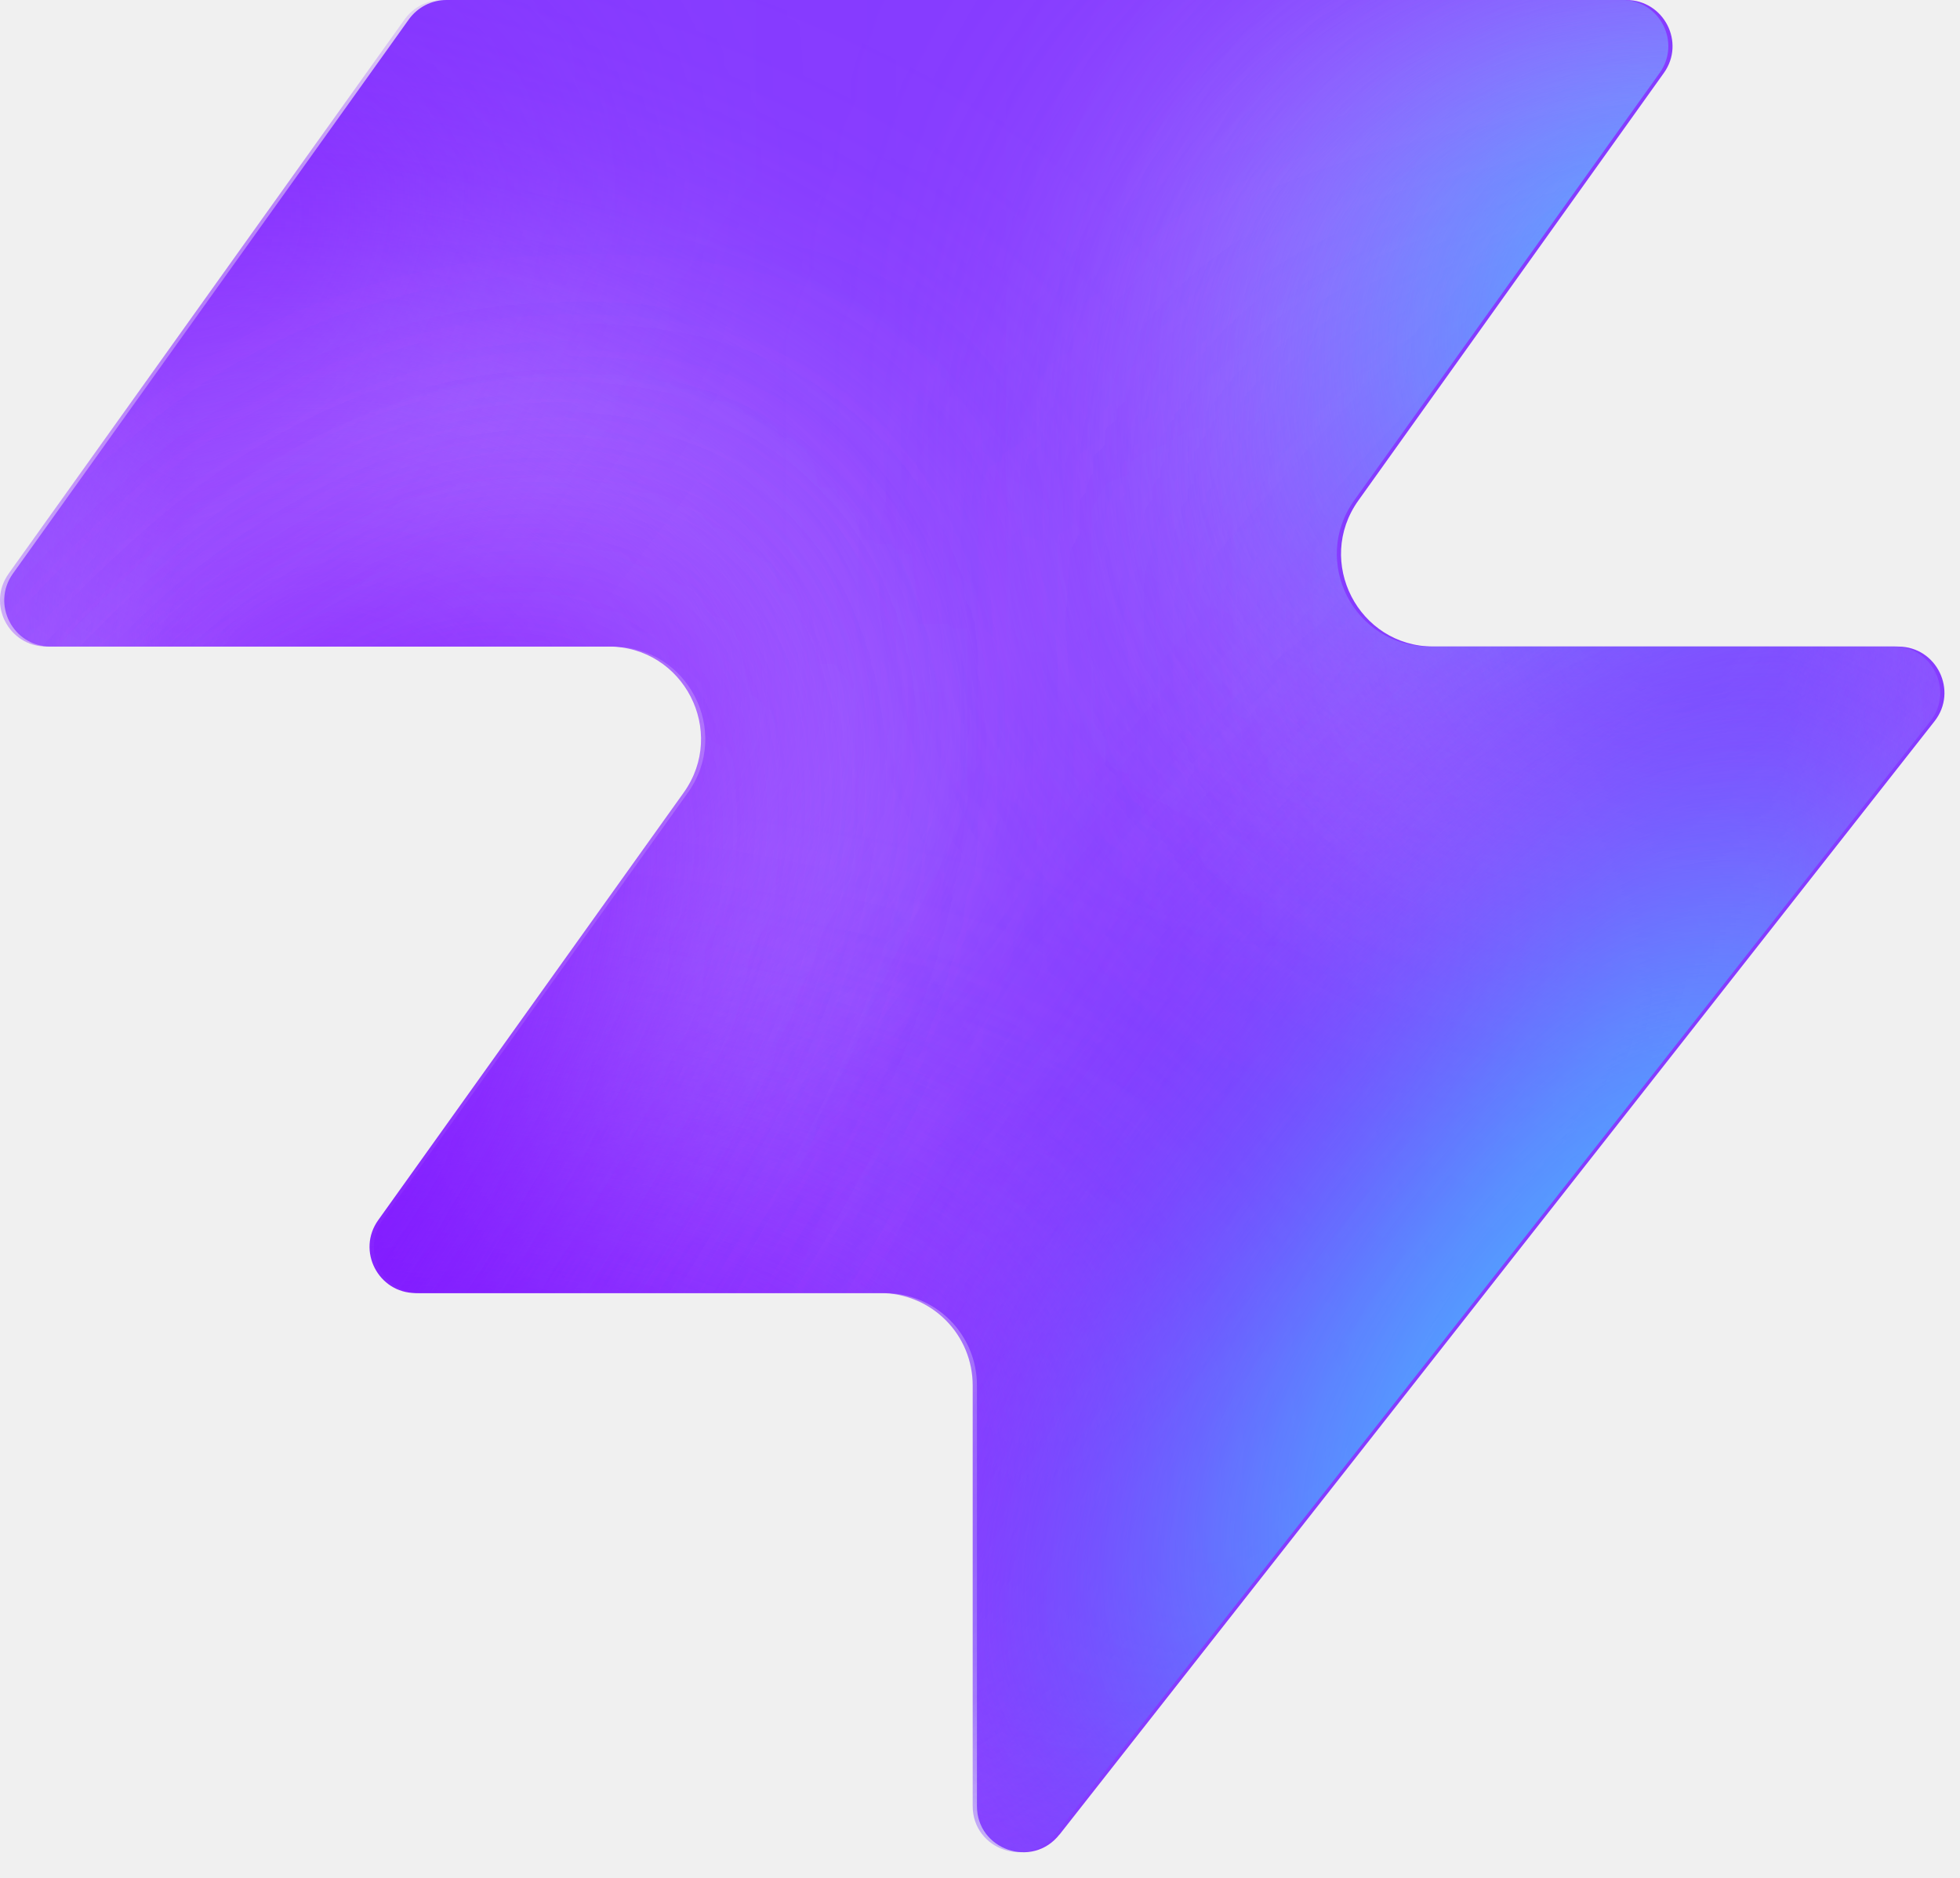
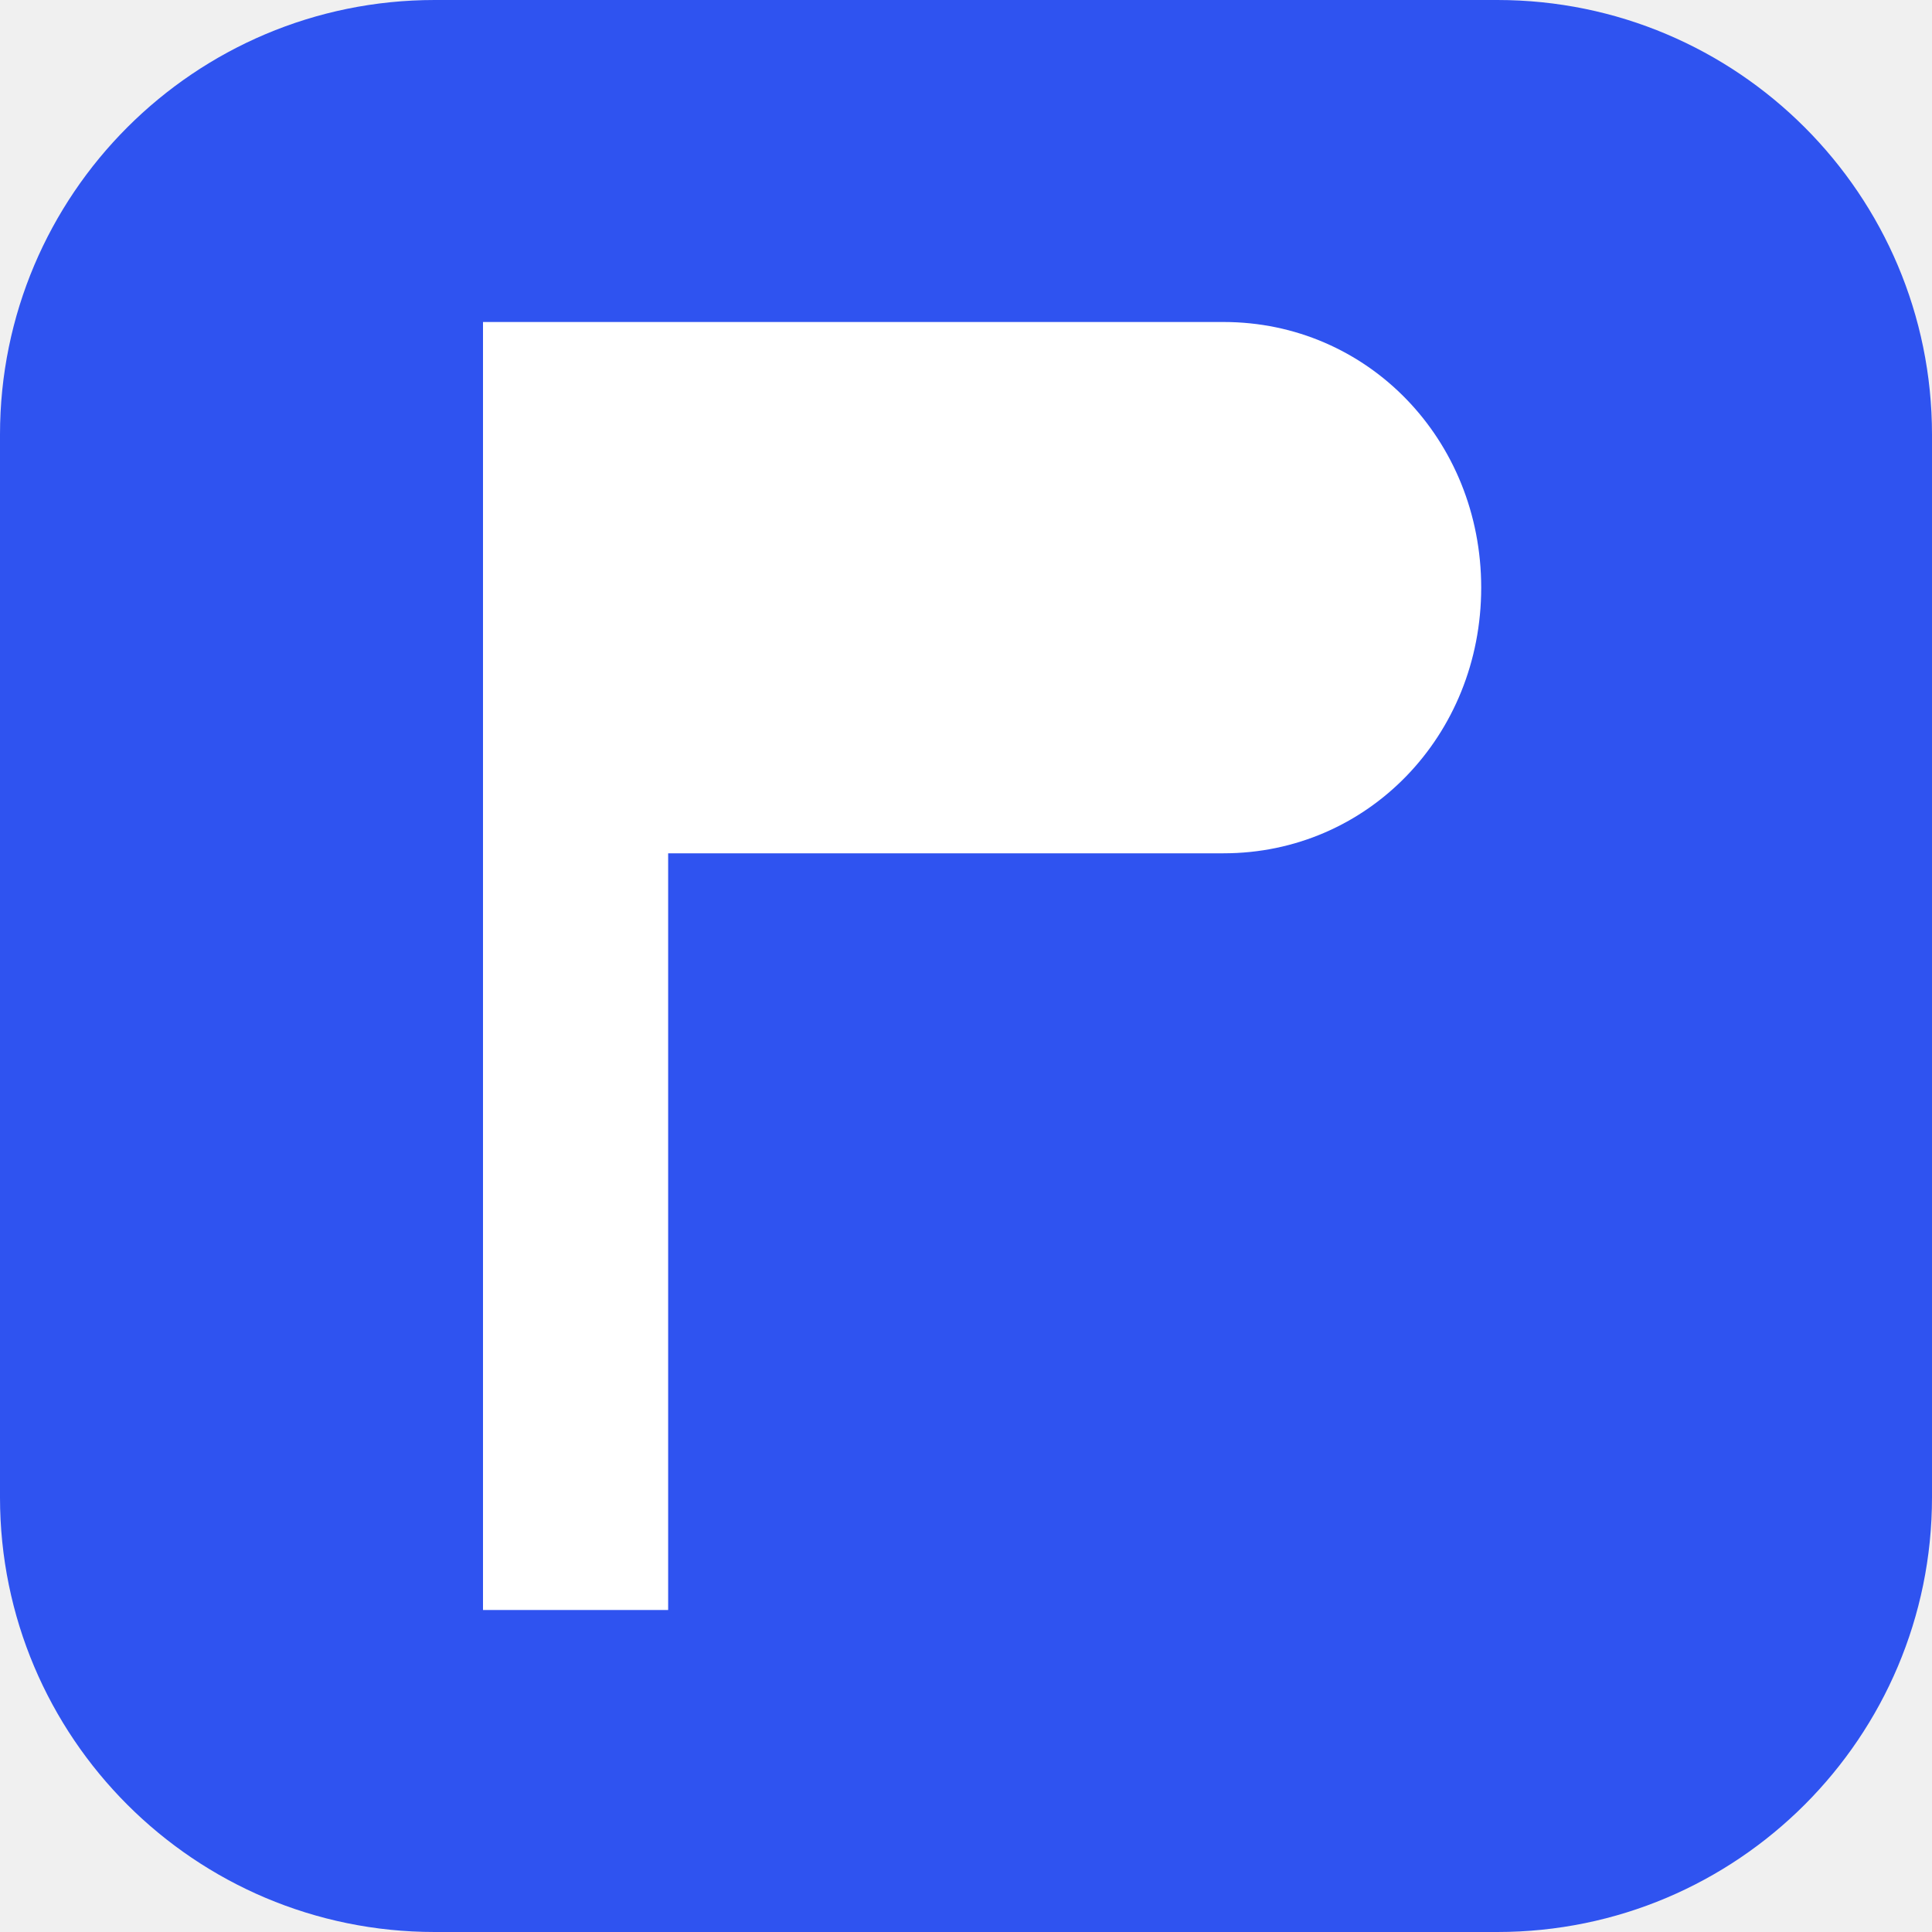
- <svg xmlns="http://www.w3.org/2000/svg" width="48" height="46" fill="none" viewBox="0 0 48 46">
-   <path fill="#863bff" d="M25.946 44.938c-.664.845-2.021.375-2.021-.698V33.937a2.26 2.26 0 0 0-2.262-2.262H10.287c-.92 0-1.456-1.04-.92-1.788l7.48-10.471c1.07-1.497 0-3.578-1.842-3.578H1.237c-.92 0-1.456-1.04-.92-1.788L10.013.474c.214-.297.556-.474.92-.474h28.894c.92 0 1.456 1.04.92 1.788l-7.48 10.471c-1.07 1.498 0 3.579 1.842 3.579h11.377c.943 0 1.473 1.088.89 1.83L25.947 44.94z" style="fill:#863bff;fill:color(display-p3 .525 .23 1);fill-opacity:1" />
-   <mask id="a" width="48" height="46" x="0" y="0" maskUnits="userSpaceOnUse" style="mask-type:alpha">
-     <path fill="#000" d="M25.842 44.938c-.664.844-2.021.375-2.021-.698V33.937a2.26 2.26 0 0 0-2.262-2.262H10.183c-.92 0-1.456-1.04-.92-1.788l7.48-10.471c1.07-1.498 0-3.579-1.842-3.579H1.133c-.92 0-1.456-1.04-.92-1.787L9.91.473c.214-.297.556-.474.92-.474h28.894c.92 0 1.456 1.04.92 1.788l-7.48 10.471c-1.07 1.498 0 3.578 1.842 3.578h11.377c.943 0 1.473 1.088.89 1.832L25.843 44.94z" style="fill:#000;fill-opacity:1" />
-   </mask>
-   <g mask="url(#a)">
-     <g filter="url(#b)">
-       <ellipse cx="5.508" cy="14.704" fill="#ede6ff" rx="5.508" ry="14.704" style="fill:#ede6ff;fill:color(display-p3 .927 .903 1);fill-opacity:1" transform="matrix(.00324 1 1 -.00324 -4.47 31.516)" />
-     </g>
-     <g filter="url(#c)">
-       <ellipse cx="10.399" cy="29.851" fill="#ede6ff" rx="10.399" ry="29.851" style="fill:#ede6ff;fill:color(display-p3 .927 .903 1);fill-opacity:1" transform="matrix(.00324 1 1 -.00324 -39.328 7.883)" />
-     </g>
-     <g filter="url(#d)">
-       <ellipse cx="5.508" cy="30.487" fill="#7e14ff" rx="5.508" ry="30.487" style="fill:#7e14ff;fill:color(display-p3 .492 .077 1);fill-opacity:1" transform="rotate(89.814 -25.913 -14.639)scale(1 -1)" />
-     </g>
-     <g filter="url(#e)">
-       <ellipse cx="5.508" cy="30.599" fill="#7e14ff" rx="5.508" ry="30.599" style="fill:#7e14ff;fill:color(display-p3 .492 .077 1);fill-opacity:1" transform="rotate(89.814 -32.644 -3.334)scale(1 -1)" />
-     </g>
-     <g filter="url(#f)">
-       <ellipse cx="5.508" cy="30.599" fill="#7e14ff" rx="5.508" ry="30.599" style="fill:#7e14ff;fill:color(display-p3 .492 .077 1);fill-opacity:1" transform="matrix(.00324 1 1 -.00324 -34.34 30.47)" />
-     </g>
-     <g filter="url(#g)">
-       <ellipse cx="14.072" cy="22.078" fill="#ede6ff" rx="14.072" ry="22.078" style="fill:#ede6ff;fill:color(display-p3 .927 .903 1);fill-opacity:1" transform="rotate(93.35 24.506 48.493)scale(-1 1)" />
-     </g>
-     <g filter="url(#h)">
-       <ellipse cx="3.47" cy="21.501" fill="#7e14ff" rx="3.47" ry="21.501" style="fill:#7e14ff;fill:color(display-p3 .492 .077 1);fill-opacity:1" transform="rotate(89.009 28.708 47.59)scale(-1 1)" />
-     </g>
-     <g filter="url(#i)">
-       <ellipse cx="3.47" cy="21.501" fill="#7e14ff" rx="3.47" ry="21.501" style="fill:#7e14ff;fill:color(display-p3 .492 .077 1);fill-opacity:1" transform="rotate(89.009 28.708 47.59)scale(-1 1)" />
-     </g>
-     <g filter="url(#j)">
-       <ellipse cx=".387" cy="8.972" fill="#7e14ff" rx="4.407" ry="29.108" style="fill:#7e14ff;fill:color(display-p3 .492 .077 1);fill-opacity:1" transform="rotate(39.51 .387 8.972)" />
-     </g>
-     <g filter="url(#k)">
-       <ellipse cx="47.523" cy="-6.092" fill="#7e14ff" rx="4.407" ry="29.108" style="fill:#7e14ff;fill:color(display-p3 .492 .077 1);fill-opacity:1" transform="rotate(37.892 47.523 -6.092)" />
-     </g>
-     <g filter="url(#l)">
-       <ellipse cx="41.412" cy="6.333" fill="#47bfff" rx="5.971" ry="9.665" style="fill:#47bfff;fill:color(display-p3 .28 .748 1);fill-opacity:1" transform="rotate(37.892 41.412 6.333)" />
-     </g>
-     <g filter="url(#m)">
-       <ellipse cx="-1.879" cy="38.332" fill="#7e14ff" rx="4.407" ry="29.108" style="fill:#7e14ff;fill:color(display-p3 .492 .077 1);fill-opacity:1" transform="rotate(37.892 -1.88 38.332)" />
-     </g>
-     <g filter="url(#n)">
-       <ellipse cx="-1.879" cy="38.332" fill="#7e14ff" rx="4.407" ry="29.108" style="fill:#7e14ff;fill:color(display-p3 .492 .077 1);fill-opacity:1" transform="rotate(37.892 -1.88 38.332)" />
-     </g>
-     <g filter="url(#o)">
-       <ellipse cx="35.651" cy="29.907" fill="#7e14ff" rx="4.407" ry="29.108" style="fill:#7e14ff;fill:color(display-p3 .492 .077 1);fill-opacity:1" transform="rotate(37.892 35.651 29.907)" />
-     </g>
-     <g filter="url(#p)">
-       <ellipse cx="38.418" cy="32.4" fill="#47bfff" rx="5.971" ry="15.297" style="fill:#47bfff;fill:color(display-p3 .28 .748 1);fill-opacity:1" transform="rotate(37.892 38.418 32.4)" />
-     </g>
-   </g>
-   <defs>
-     <filter id="b" width="60.045" height="41.654" x="-19.77" y="16.149" color-interpolation-filters="sRGB" filterUnits="userSpaceOnUse">
-       <feFlood flood-opacity="0" result="BackgroundImageFix" />
-       <feBlend in="SourceGraphic" in2="BackgroundImageFix" result="shape" />
-       <feGaussianBlur result="effect1_foregroundBlur_2002_17158" stdDeviation="7.659" />
-     </filter>
-     <filter id="c" width="90.34" height="51.437" x="-54.613" y="-7.533" color-interpolation-filters="sRGB" filterUnits="userSpaceOnUse">
-       <feFlood flood-opacity="0" result="BackgroundImageFix" />
-       <feBlend in="SourceGraphic" in2="BackgroundImageFix" result="shape" />
-       <feGaussianBlur result="effect1_foregroundBlur_2002_17158" stdDeviation="7.659" />
-     </filter>
-     <filter id="d" width="79.355" height="29.4" x="-49.64" y="2.03" color-interpolation-filters="sRGB" filterUnits="userSpaceOnUse">
-       <feFlood flood-opacity="0" result="BackgroundImageFix" />
-       <feBlend in="SourceGraphic" in2="BackgroundImageFix" result="shape" />
-       <feGaussianBlur result="effect1_foregroundBlur_2002_17158" stdDeviation="4.596" />
-     </filter>
-     <filter id="e" width="79.579" height="29.4" x="-45.045" y="20.029" color-interpolation-filters="sRGB" filterUnits="userSpaceOnUse">
-       <feFlood flood-opacity="0" result="BackgroundImageFix" />
-       <feBlend in="SourceGraphic" in2="BackgroundImageFix" result="shape" />
-       <feGaussianBlur result="effect1_foregroundBlur_2002_17158" stdDeviation="4.596" />
-     </filter>
-     <filter id="f" width="79.579" height="29.4" x="-43.513" y="21.178" color-interpolation-filters="sRGB" filterUnits="userSpaceOnUse">
-       <feFlood flood-opacity="0" result="BackgroundImageFix" />
-       <feBlend in="SourceGraphic" in2="BackgroundImageFix" result="shape" />
-       <feGaussianBlur result="effect1_foregroundBlur_2002_17158" stdDeviation="4.596" />
-     </filter>
-     <filter id="g" width="74.749" height="58.852" x="15.756" y="-17.901" color-interpolation-filters="sRGB" filterUnits="userSpaceOnUse">
-       <feFlood flood-opacity="0" result="BackgroundImageFix" />
-       <feBlend in="SourceGraphic" in2="BackgroundImageFix" result="shape" />
-       <feGaussianBlur result="effect1_foregroundBlur_2002_17158" stdDeviation="7.659" />
-     </filter>
-     <filter id="h" width="61.377" height="25.362" x="23.548" y="2.284" color-interpolation-filters="sRGB" filterUnits="userSpaceOnUse">
-       <feFlood flood-opacity="0" result="BackgroundImageFix" />
-       <feBlend in="SourceGraphic" in2="BackgroundImageFix" result="shape" />
-       <feGaussianBlur result="effect1_foregroundBlur_2002_17158" stdDeviation="4.596" />
-     </filter>
-     <filter id="i" width="61.377" height="25.362" x="23.548" y="2.284" color-interpolation-filters="sRGB" filterUnits="userSpaceOnUse">
-       <feFlood flood-opacity="0" result="BackgroundImageFix" />
-       <feBlend in="SourceGraphic" in2="BackgroundImageFix" result="shape" />
-       <feGaussianBlur result="effect1_foregroundBlur_2002_17158" stdDeviation="4.596" />
-     </filter>
-     <filter id="j" width="56.045" height="63.649" x="-27.636" y="-22.853" color-interpolation-filters="sRGB" filterUnits="userSpaceOnUse">
-       <feFlood flood-opacity="0" result="BackgroundImageFix" />
-       <feBlend in="SourceGraphic" in2="BackgroundImageFix" result="shape" />
-       <feGaussianBlur result="effect1_foregroundBlur_2002_17158" stdDeviation="4.596" />
-     </filter>
-     <filter id="k" width="54.814" height="64.646" x="20.116" y="-38.415" color-interpolation-filters="sRGB" filterUnits="userSpaceOnUse">
-       <feFlood flood-opacity="0" result="BackgroundImageFix" />
-       <feBlend in="SourceGraphic" in2="BackgroundImageFix" result="shape" />
-       <feGaussianBlur result="effect1_foregroundBlur_2002_17158" stdDeviation="4.596" />
-     </filter>
-     <filter id="l" width="33.541" height="35.313" x="24.641" y="-11.323" color-interpolation-filters="sRGB" filterUnits="userSpaceOnUse">
-       <feFlood flood-opacity="0" result="BackgroundImageFix" />
-       <feBlend in="SourceGraphic" in2="BackgroundImageFix" result="shape" />
-       <feGaussianBlur result="effect1_foregroundBlur_2002_17158" stdDeviation="4.596" />
-     </filter>
-     <filter id="m" width="54.814" height="64.646" x="-29.286" y="6.009" color-interpolation-filters="sRGB" filterUnits="userSpaceOnUse">
-       <feFlood flood-opacity="0" result="BackgroundImageFix" />
-       <feBlend in="SourceGraphic" in2="BackgroundImageFix" result="shape" />
-       <feGaussianBlur result="effect1_foregroundBlur_2002_17158" stdDeviation="4.596" />
-     </filter>
-     <filter id="n" width="54.814" height="64.646" x="-29.286" y="6.009" color-interpolation-filters="sRGB" filterUnits="userSpaceOnUse">
-       <feFlood flood-opacity="0" result="BackgroundImageFix" />
-       <feBlend in="SourceGraphic" in2="BackgroundImageFix" result="shape" />
-       <feGaussianBlur result="effect1_foregroundBlur_2002_17158" stdDeviation="4.596" />
-     </filter>
-     <filter id="o" width="54.814" height="64.646" x="8.244" y="-2.416" color-interpolation-filters="sRGB" filterUnits="userSpaceOnUse">
-       <feFlood flood-opacity="0" result="BackgroundImageFix" />
-       <feBlend in="SourceGraphic" in2="BackgroundImageFix" result="shape" />
-       <feGaussianBlur result="effect1_foregroundBlur_2002_17158" stdDeviation="4.596" />
-     </filter>
-     <filter id="p" width="39.409" height="43.623" x="18.713" y="10.588" color-interpolation-filters="sRGB" filterUnits="userSpaceOnUse">
-       <feFlood flood-opacity="0" result="BackgroundImageFix" />
-       <feBlend in="SourceGraphic" in2="BackgroundImageFix" result="shape" />
-       <feGaussianBlur result="effect1_foregroundBlur_2002_17158" stdDeviation="4.596" />
-     </filter>
-   </defs>
+ <svg xmlns="http://www.w3.org/2000/svg" viewBox="0 0 24 24">
+   <rect width="24" height="24" rx="5.4" fill="#2f53f0" />
+   <path d="M6 4H8.3V20H6z M8.3 4H15.2C16.99 4 18.4 5.46 18.4 7.3C18.4 9.14 16.99 10.6 15.2 10.6H8.3V4Z" fill="white" />
</svg>
